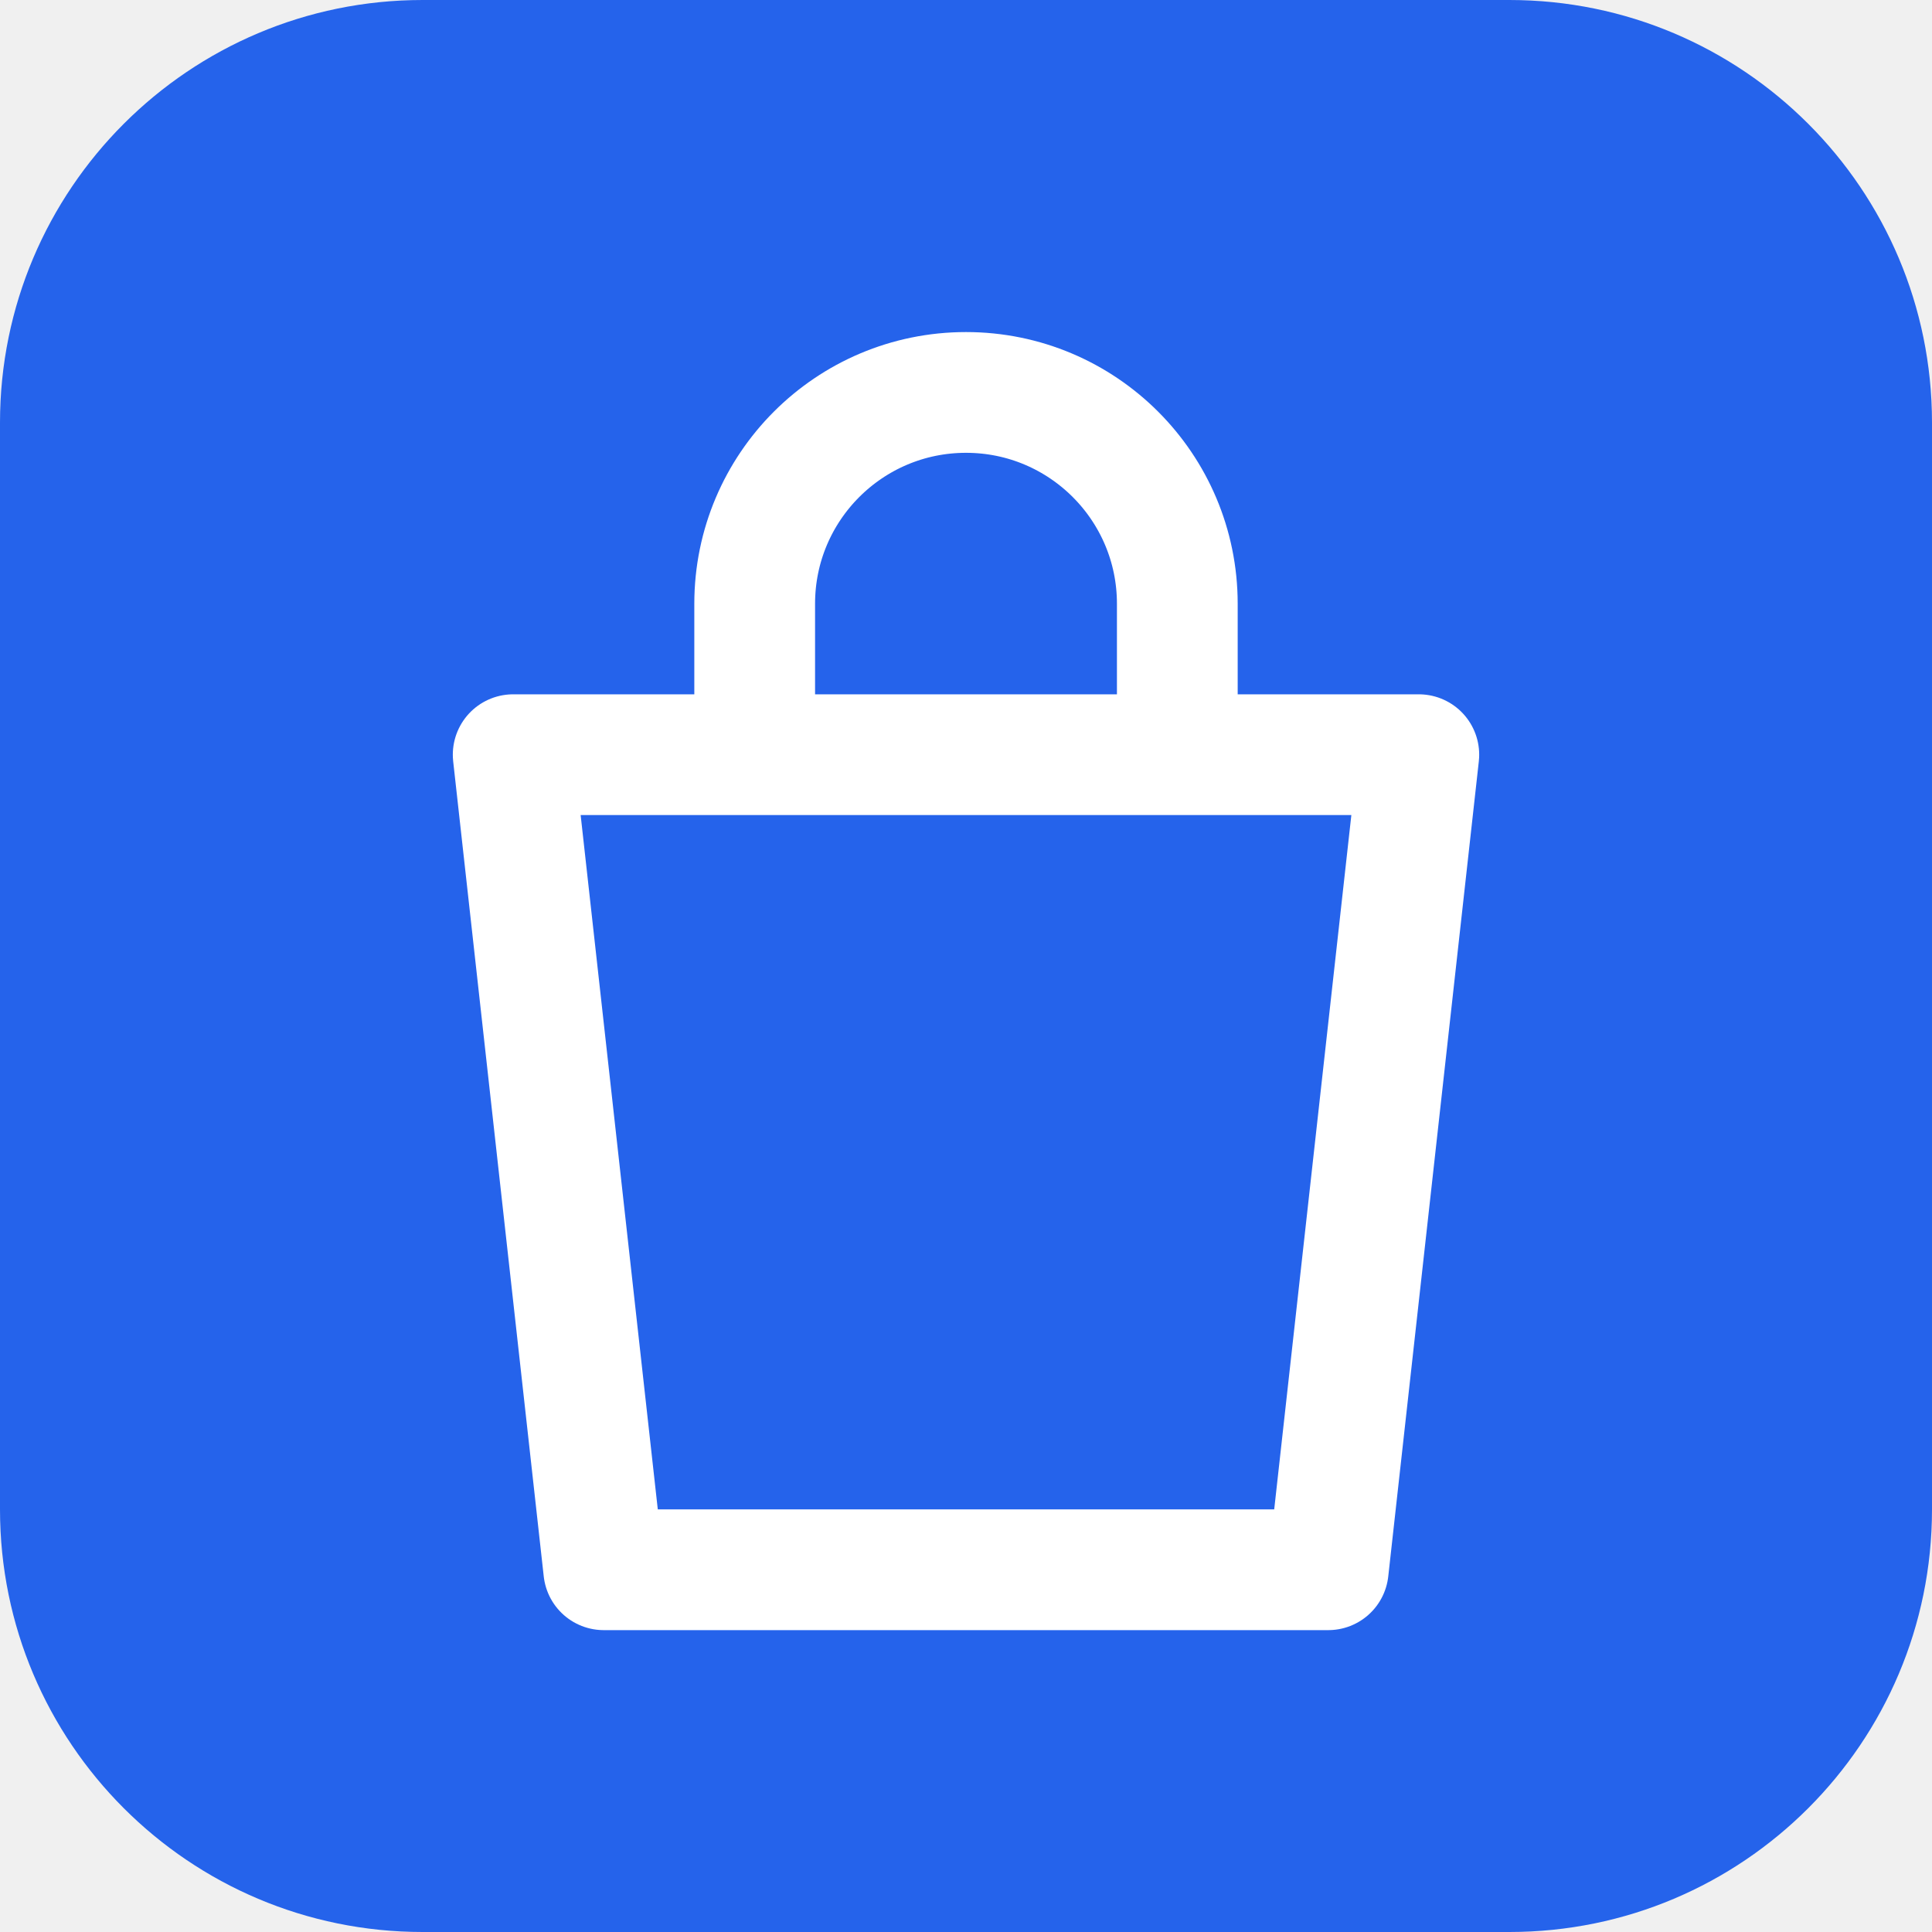
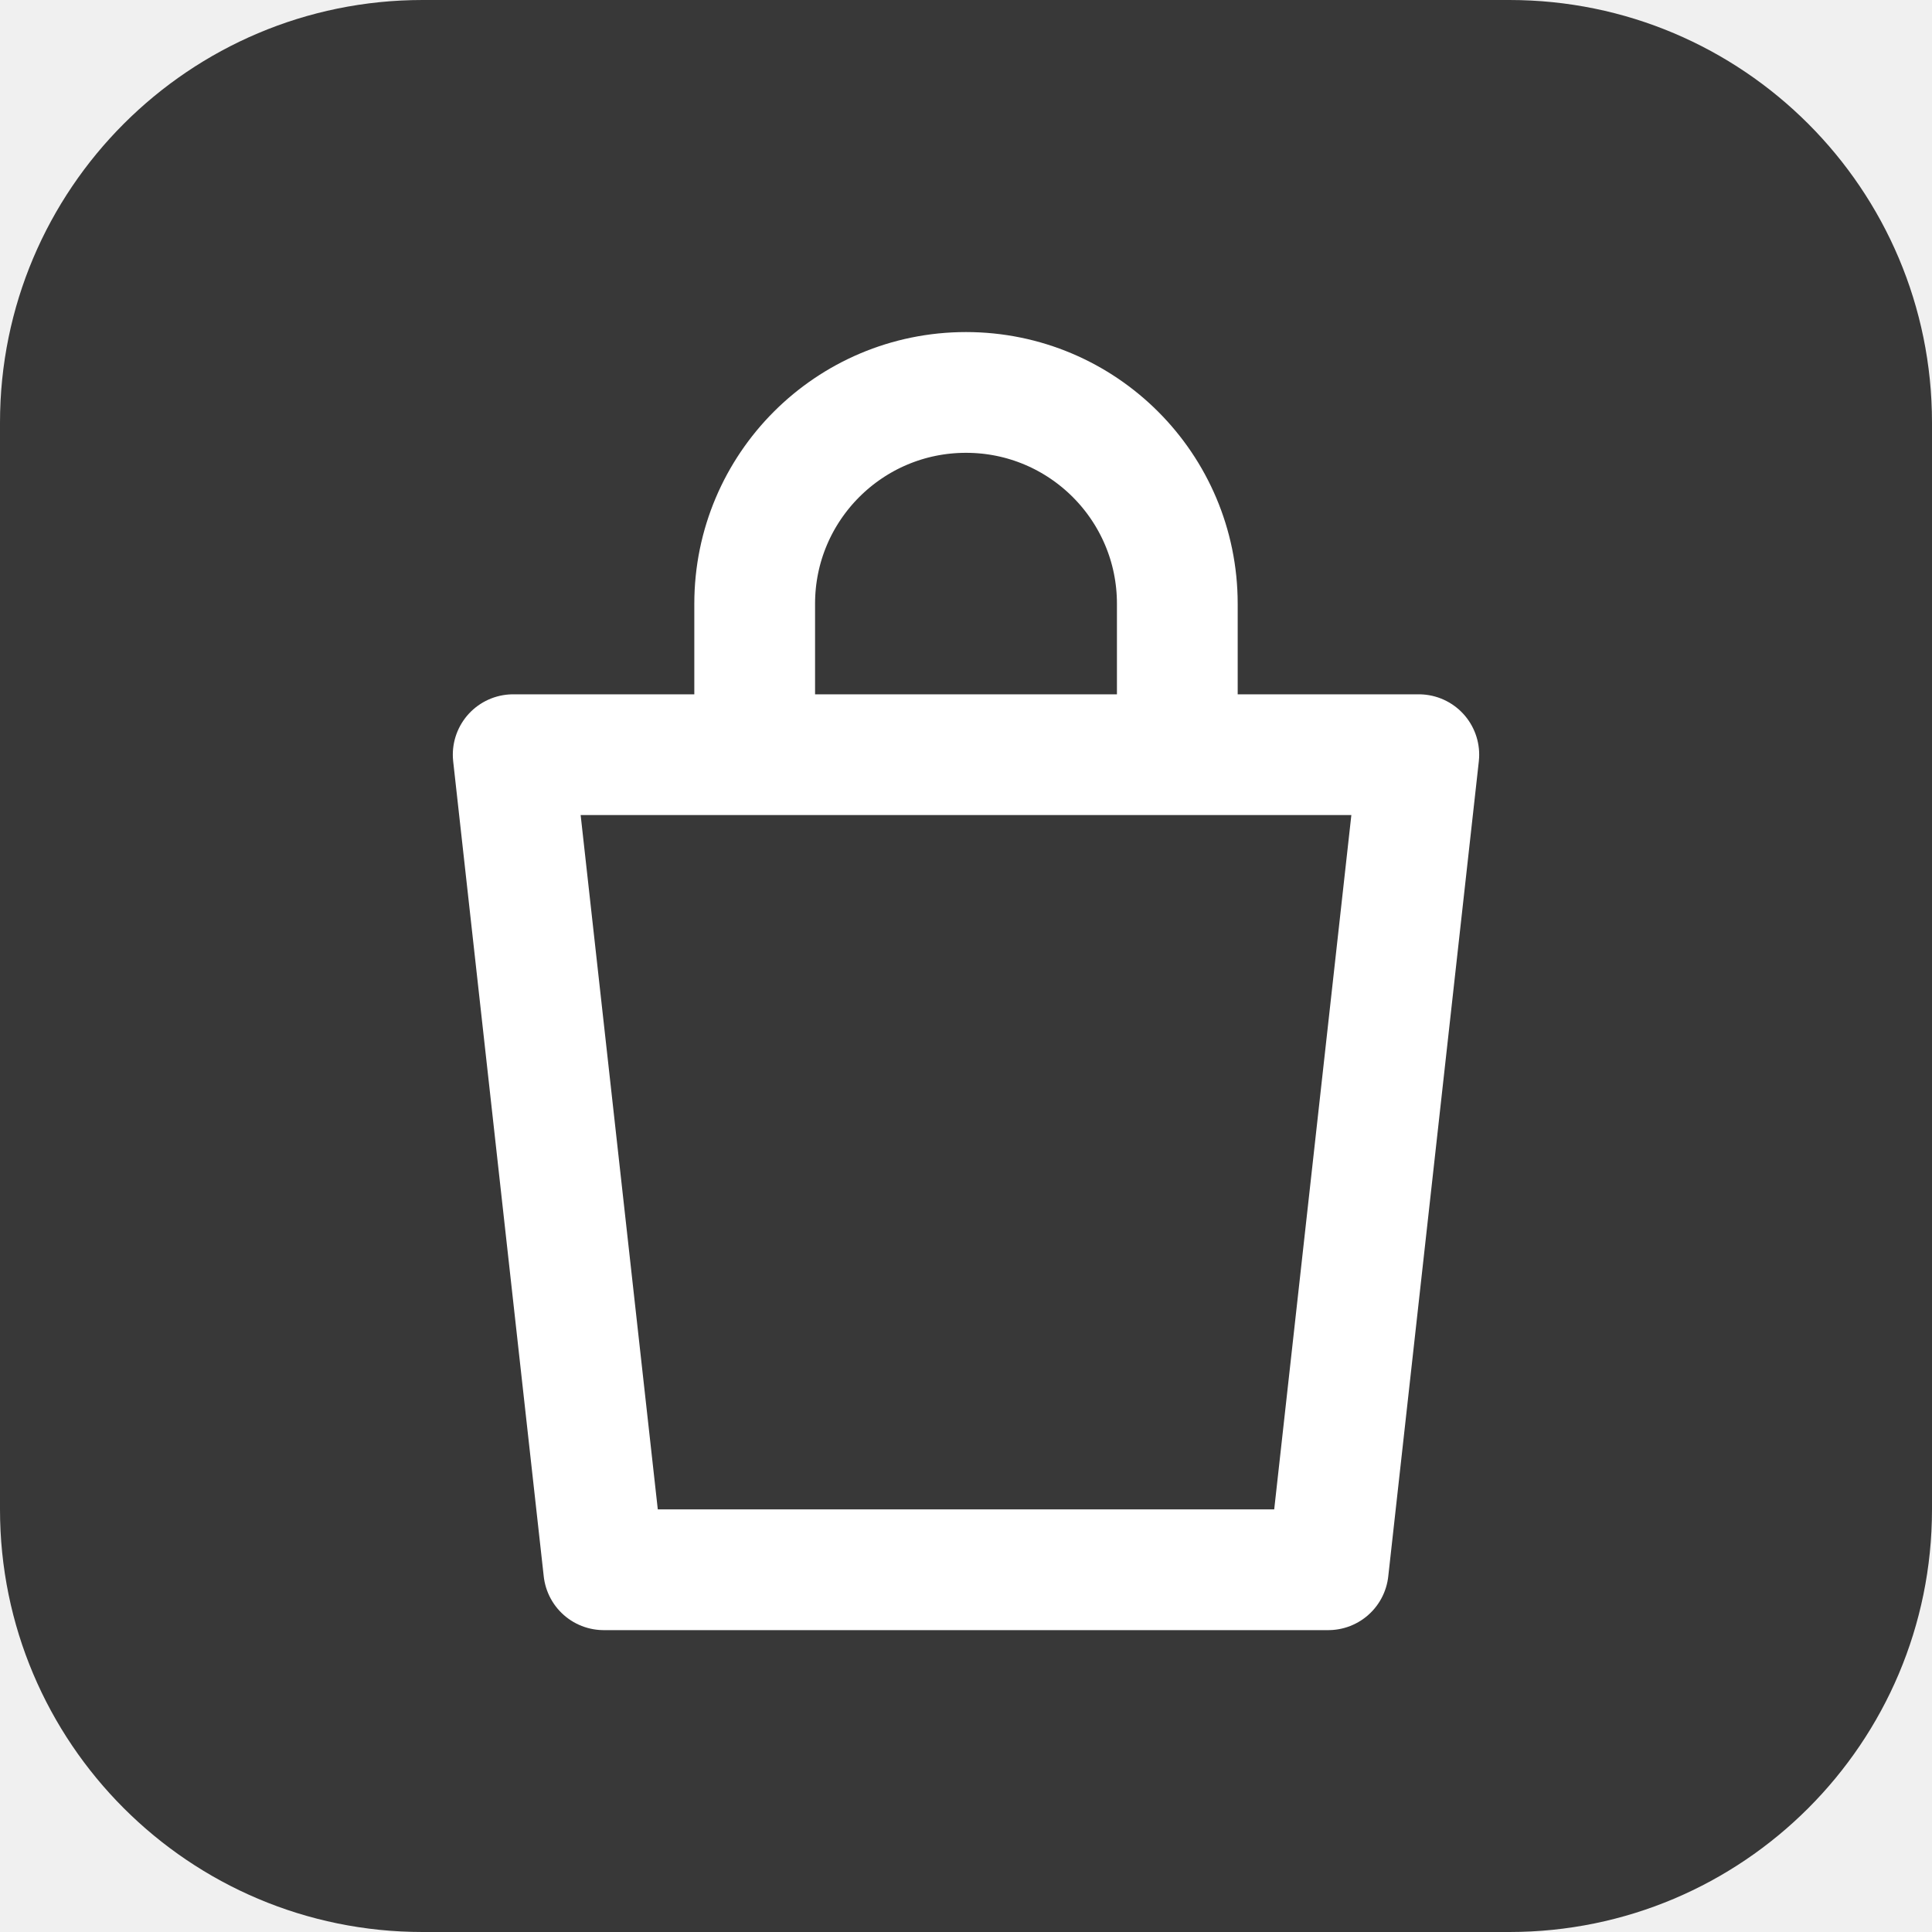
<svg xmlns="http://www.w3.org/2000/svg" viewBox="0 0 64 64">
-   <rect width="64" height="64" rx="14" fill="#2563eb" />
+   <rect width="64" height="64" rx="14" fill="#383838" />
  <path d="M17 25h30l-3 27H20l-3-27Zm8 0v-5a7 7 0 0 1 14 0v5" fill="none" stroke="#fff" stroke-linecap="round" stroke-linejoin="round" stroke-width="4" />
</svg>
